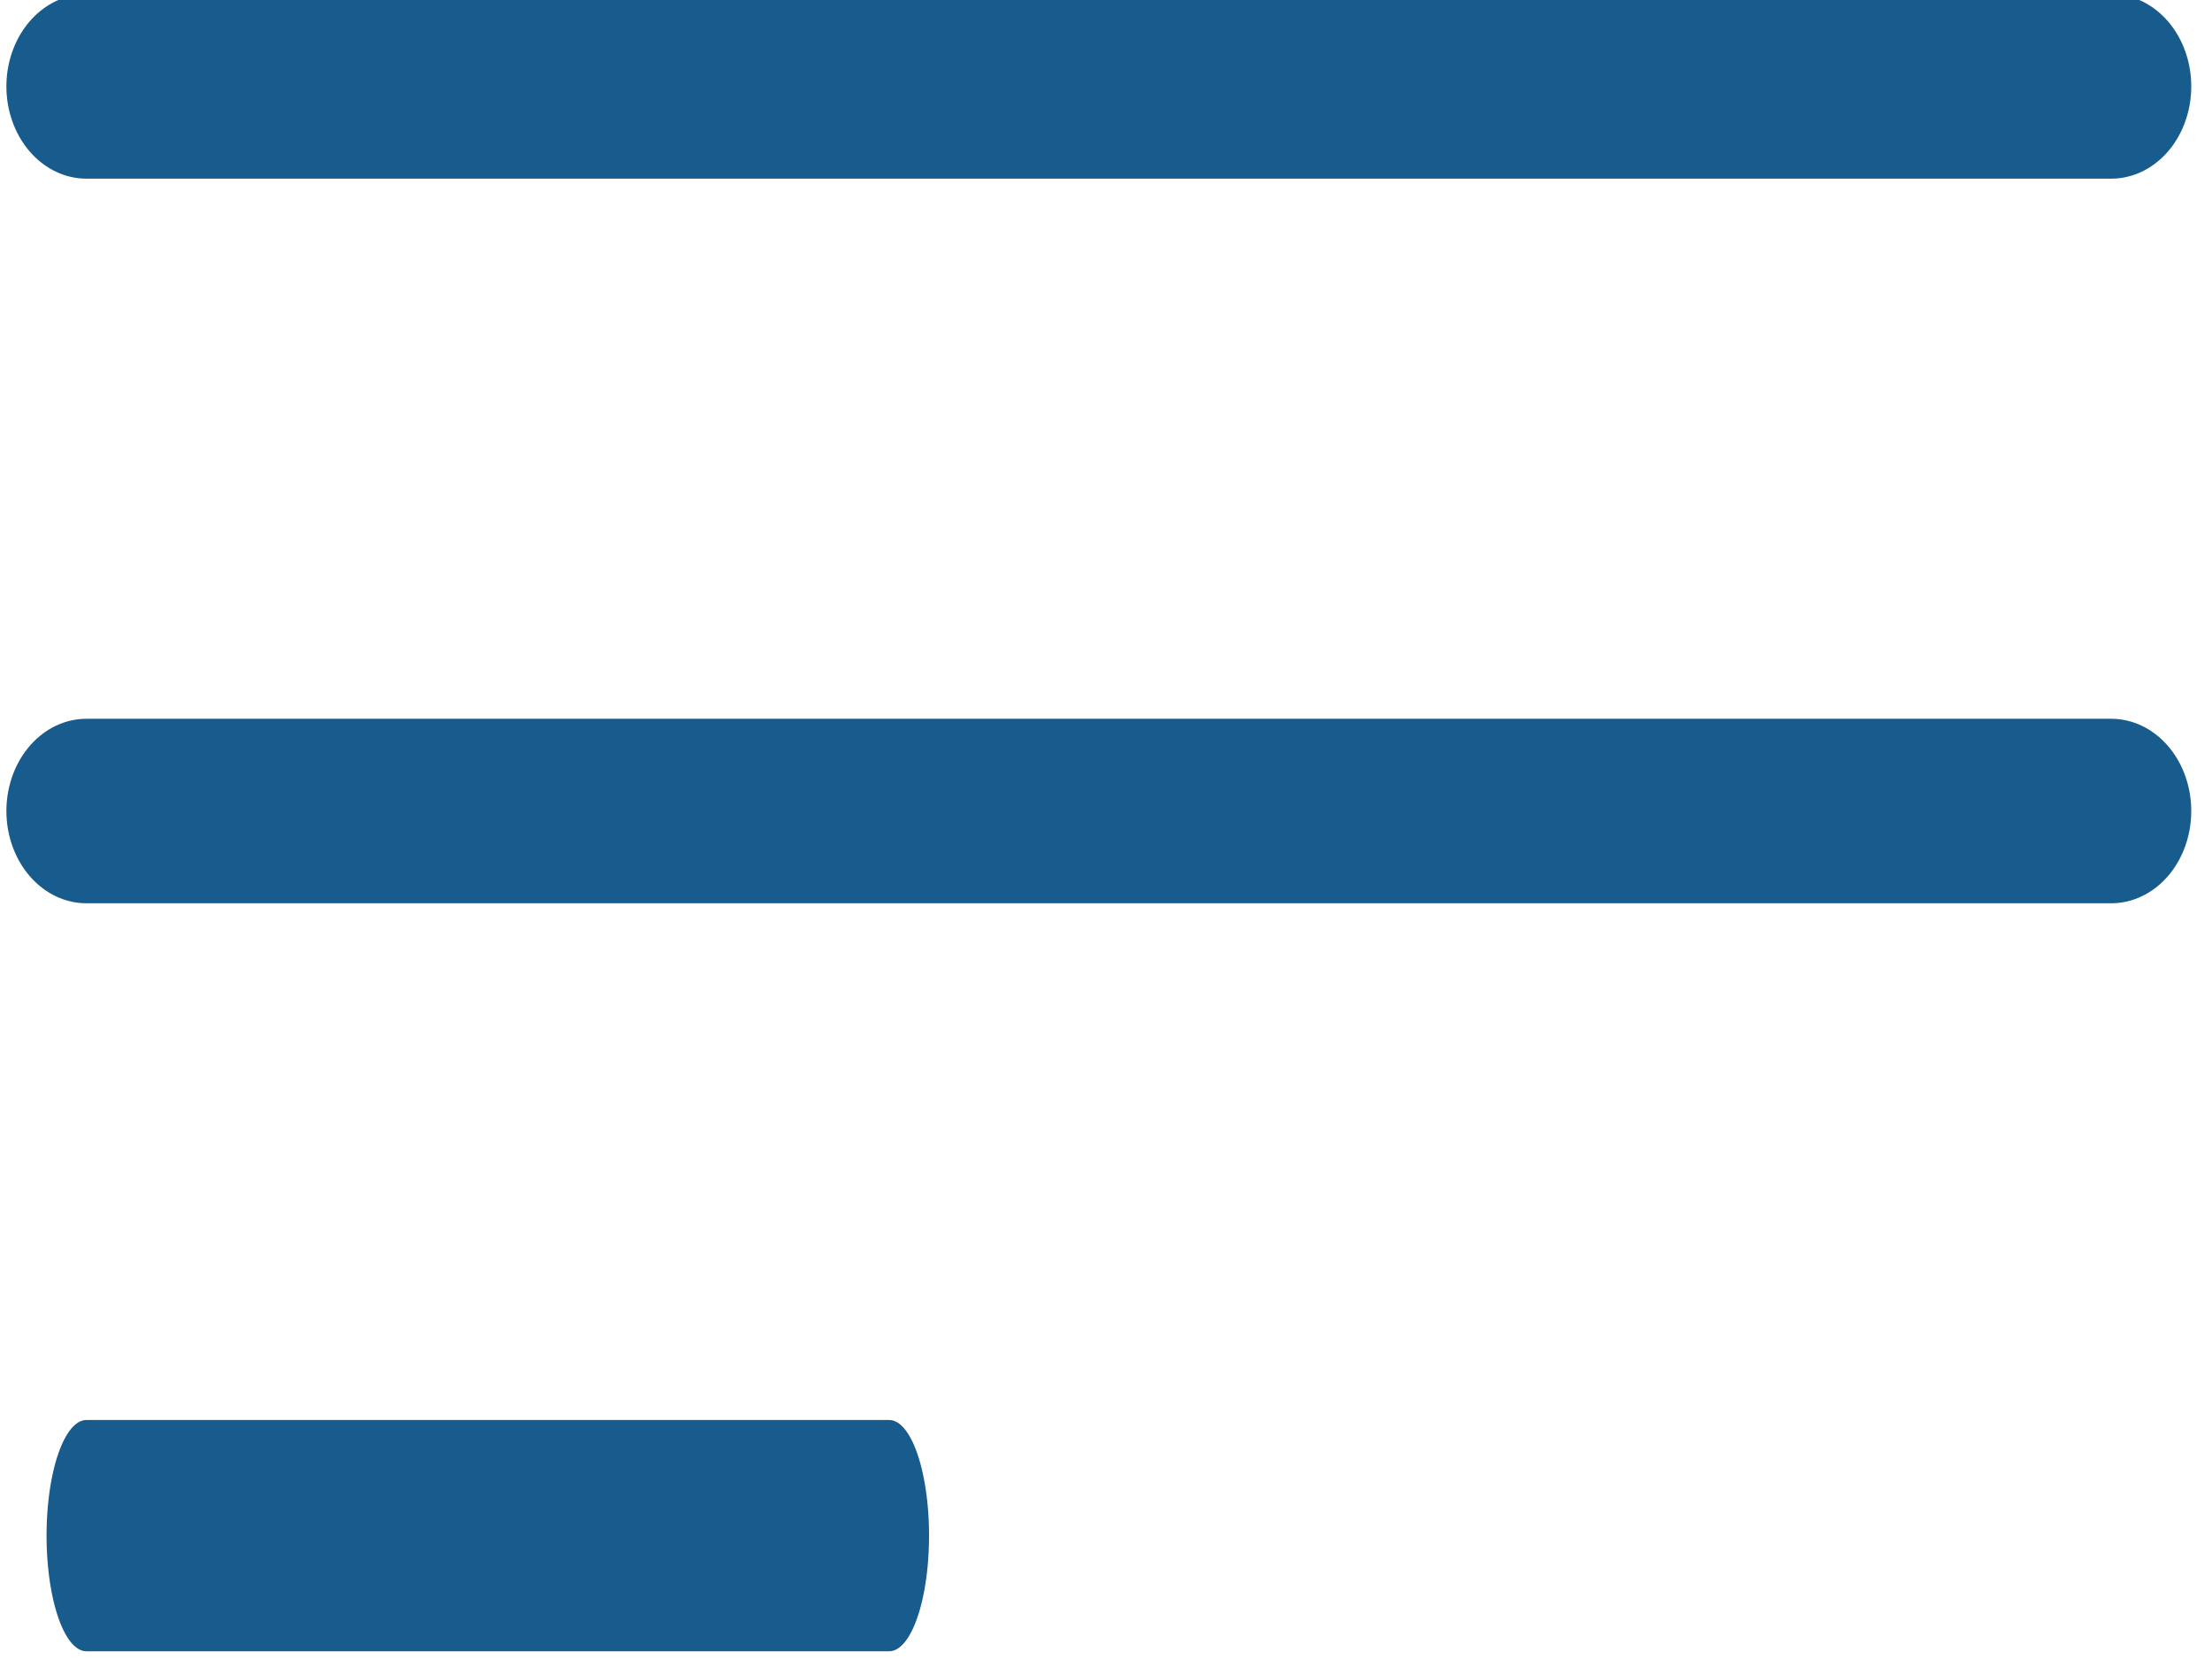
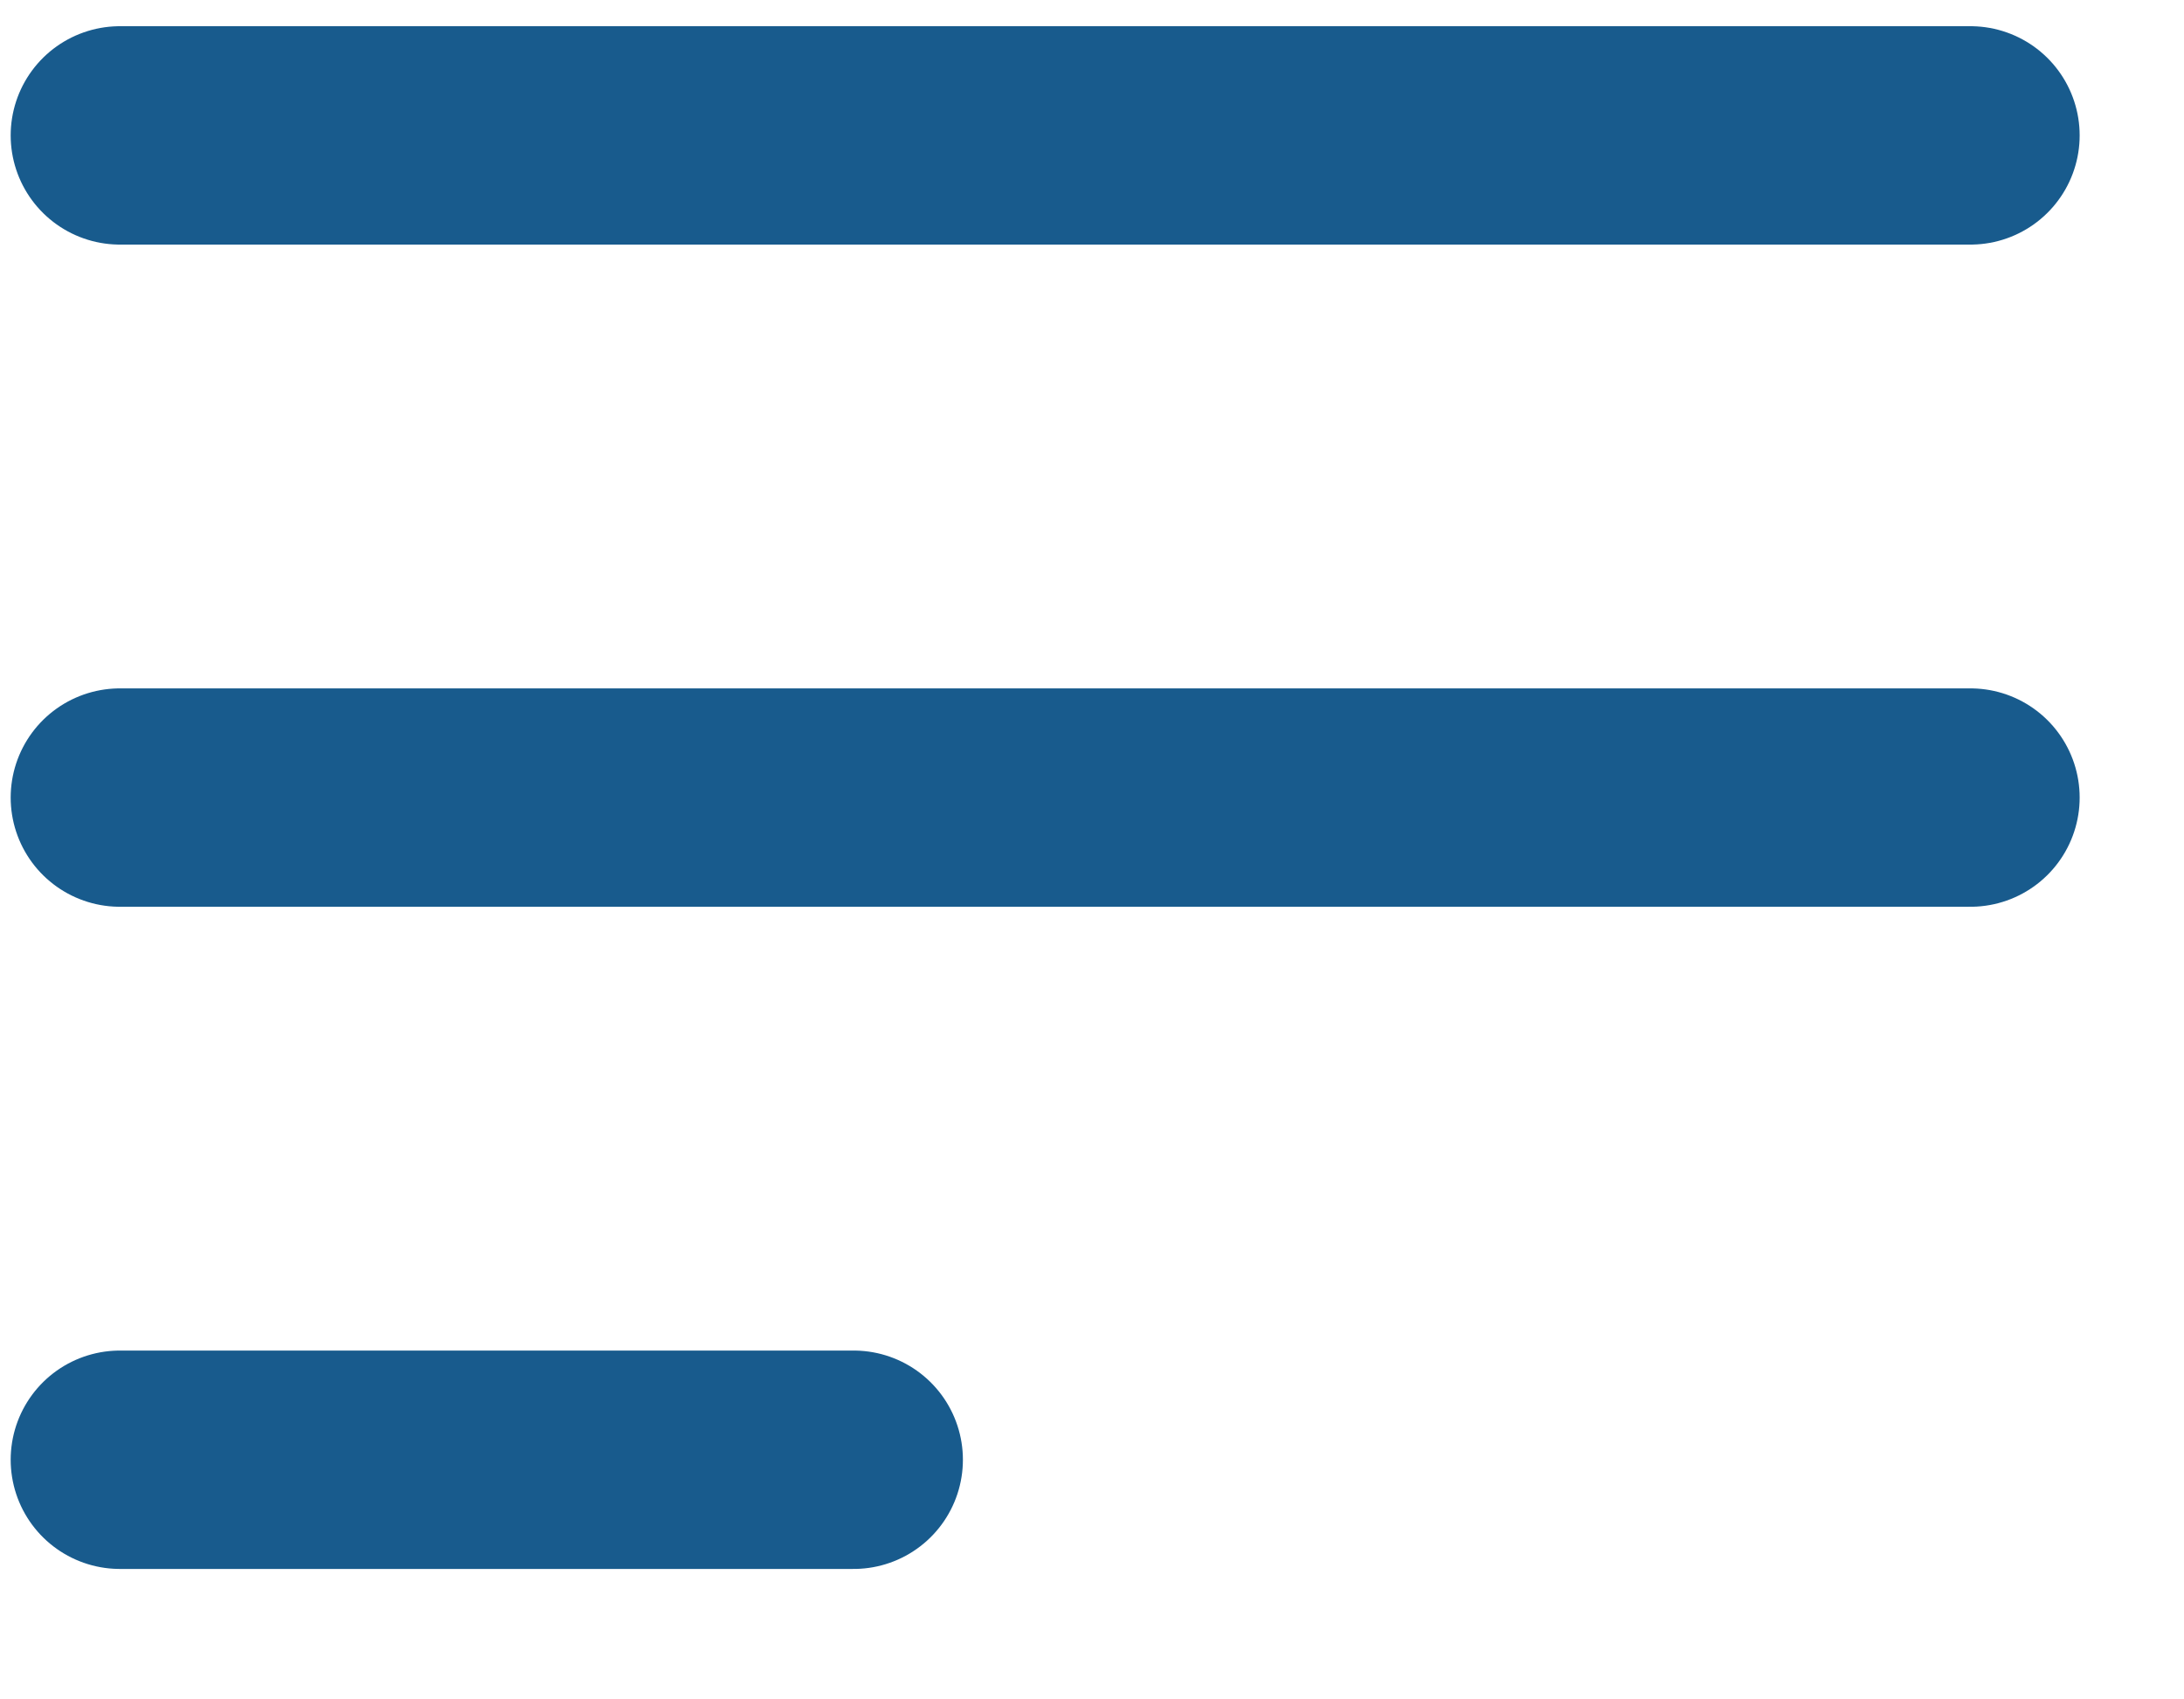
- <svg xmlns="http://www.w3.org/2000/svg" width="100%" height="100%" viewBox="0 0 32 24" version="1.1" xml:space="preserve" style="fill-rule:evenodd;clip-rule:evenodd;stroke-linecap:round;stroke-linejoin:round;stroke-miterlimit:1.5;">
-   <g transform="matrix(1,0,0,1,-14.843,-17.6927)">
-     <g transform="matrix(1.61246,0,0,1.61246,-338.084,-122.915)">
-       <g transform="matrix(0.649504,0,-1.26677e-33,0.748929,161.329,55.5833)">
-         <path d="M89.793,43.252L117.763,43.252" style="fill:none;stroke:rgb(24,91,141);stroke-width:2.21px;" />
-       </g>
-       <g transform="matrix(0.649504,0,-1.26677e-33,0.748929,161.329,62.0843)">
-         <path d="M89.793,43.252L117.763,43.252" style="fill:none;stroke:rgb(24,91,141);stroke-width:2.21px;" />
-       </g>
-       <g transform="matrix(0.257562,1.0304e-32,-1.26677e-33,0.748929,196.522,68.5853)">
-         <path d="M89.793,43.252L117.763,43.252" style="fill:none;stroke:rgb(24,91,141);stroke-width:2.77px;" />
-       </g>
-     </g>
-   </g>
+ <svg xmlns="http://www.w3.org/2000/svg" width="100%" height="100%" viewBox="0 0 9 7" version="1.1" xml:space="preserve" style="fill-rule:evenodd;clip-rule:evenodd;stroke-linecap:round;stroke-linejoin:round;stroke-miterlimit:1.5;">
+   <path d="M0.494,0.558l7.626,0" style="fill:none;stroke:#185b8d;stroke-width:0.9px;" />
+   <path d="M0.494,3.287l7.626,0" style="fill:none;stroke:#185b8d;stroke-width:0.9px;" />
+   <path d="M0.494,6.016l3.024,0" style="fill:none;stroke:#185b8d;stroke-width:0.9px;" />
</svg>
